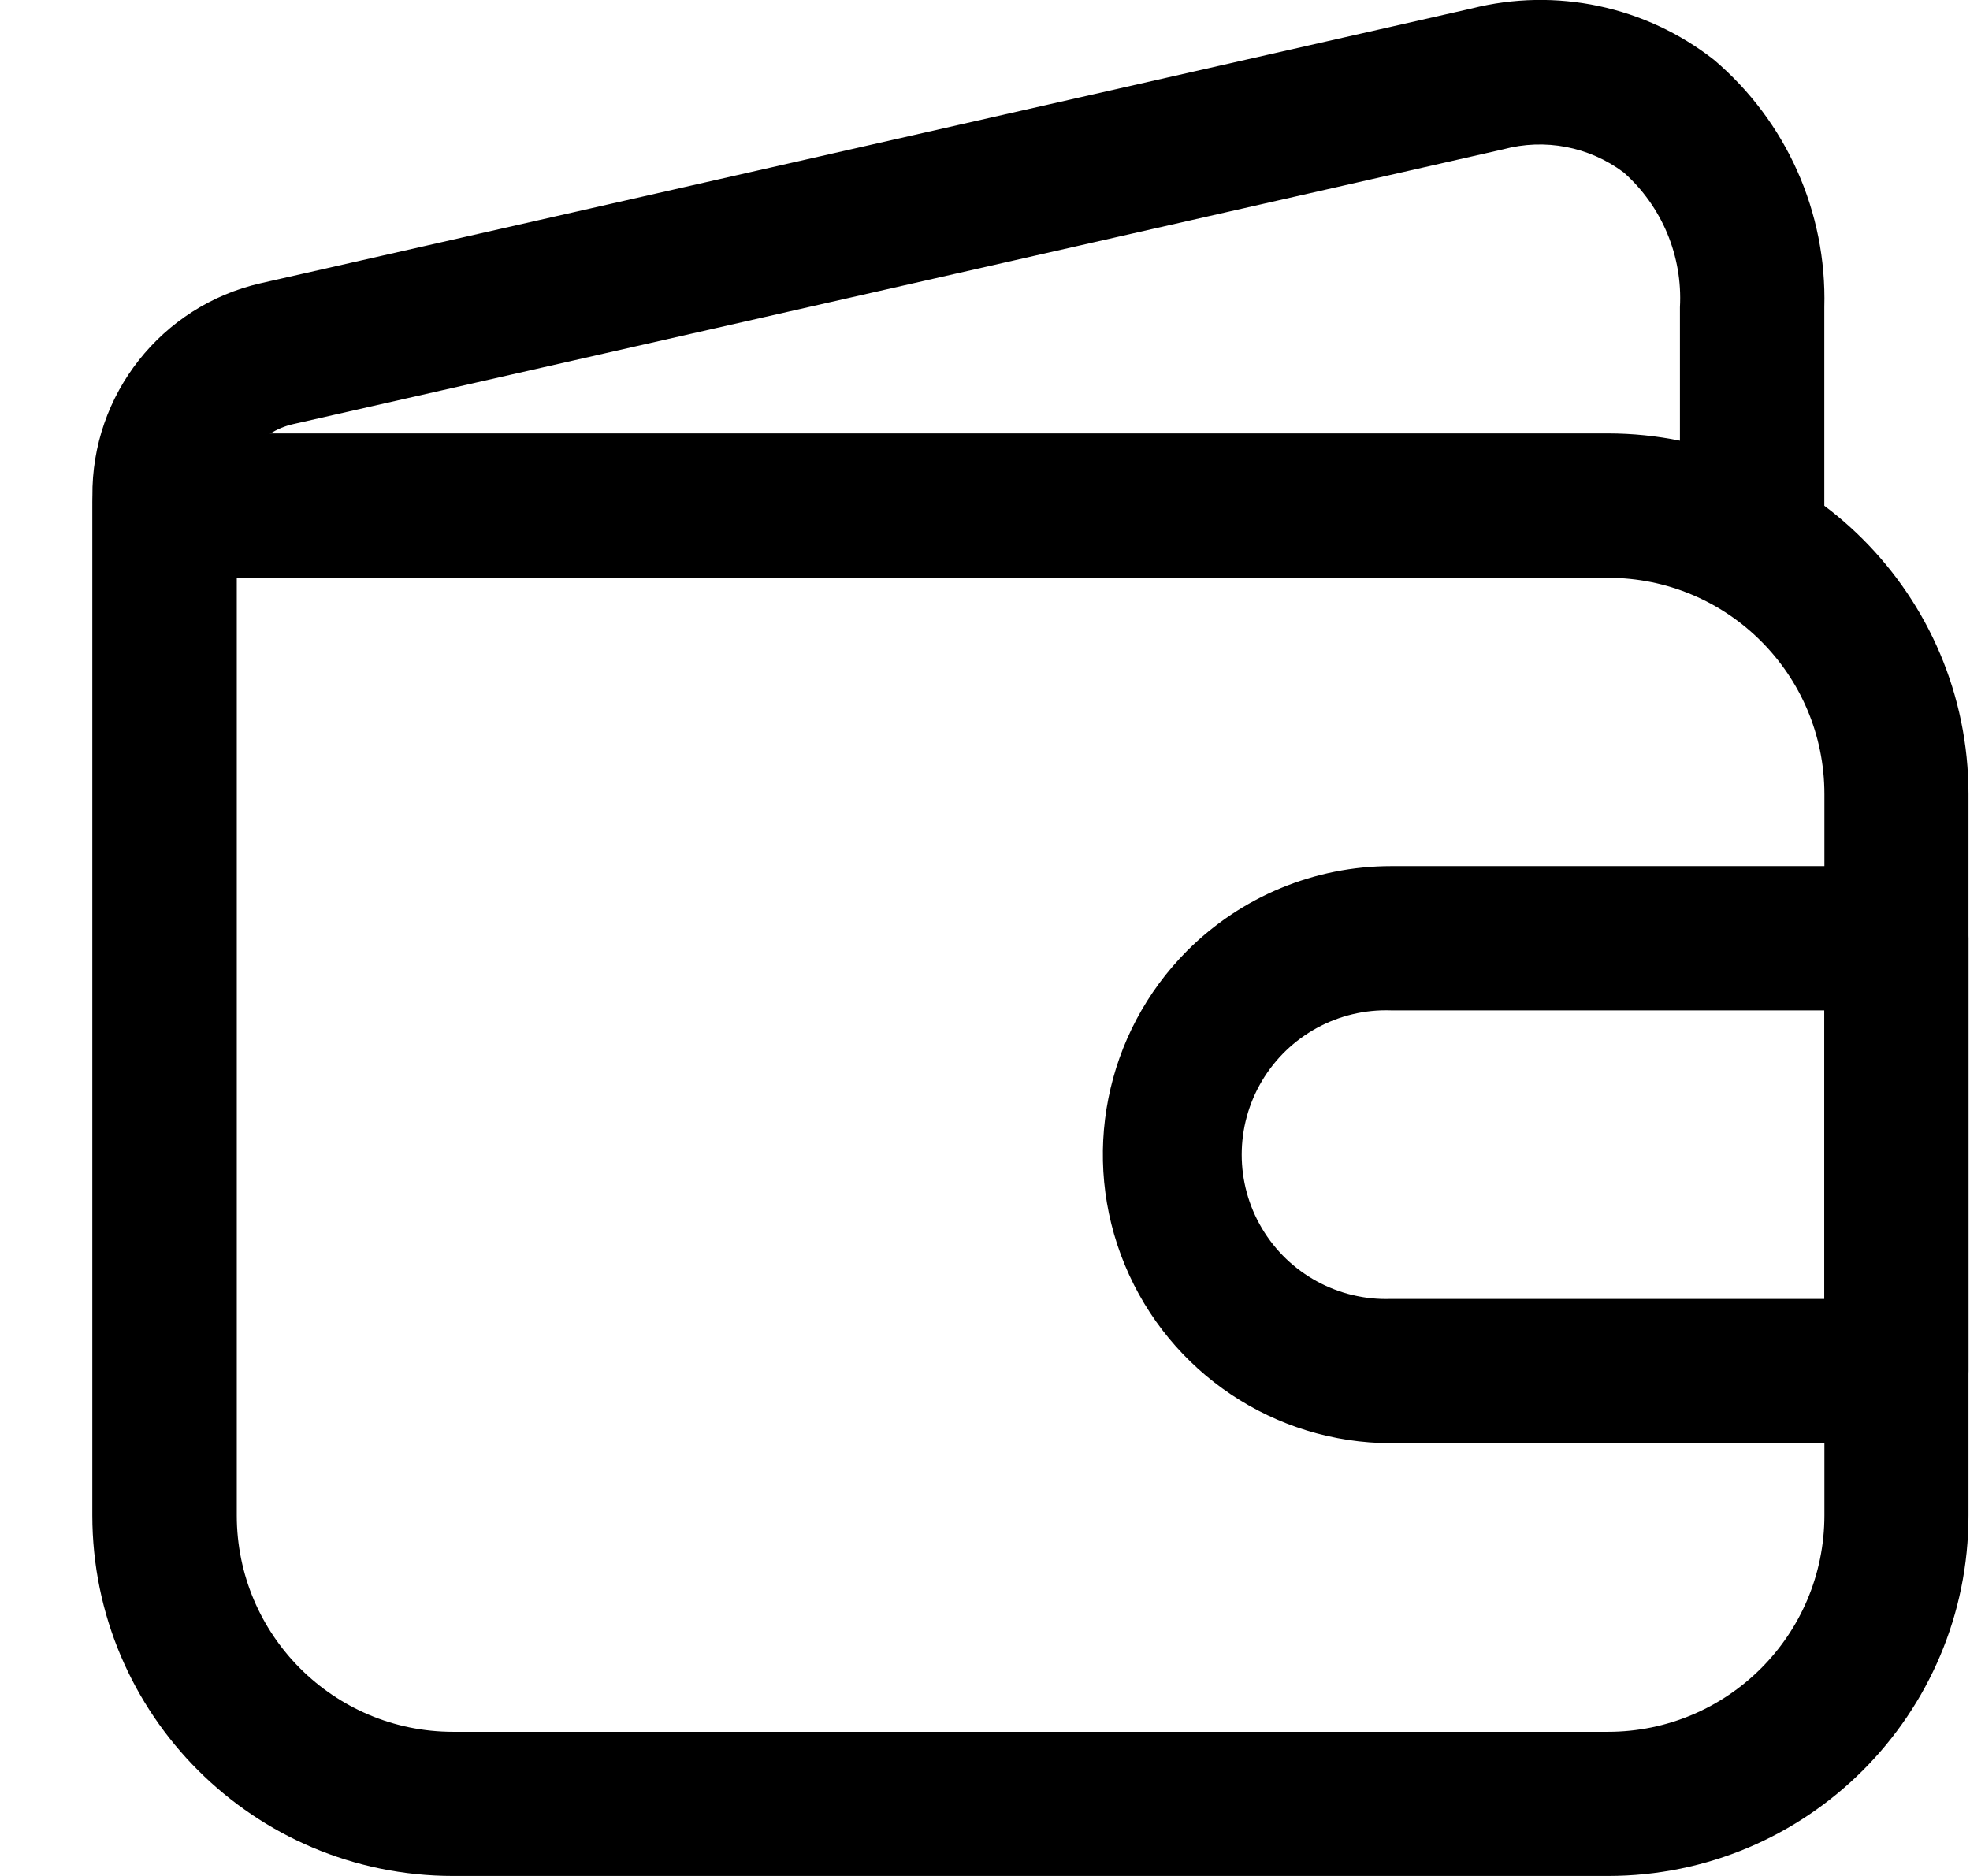
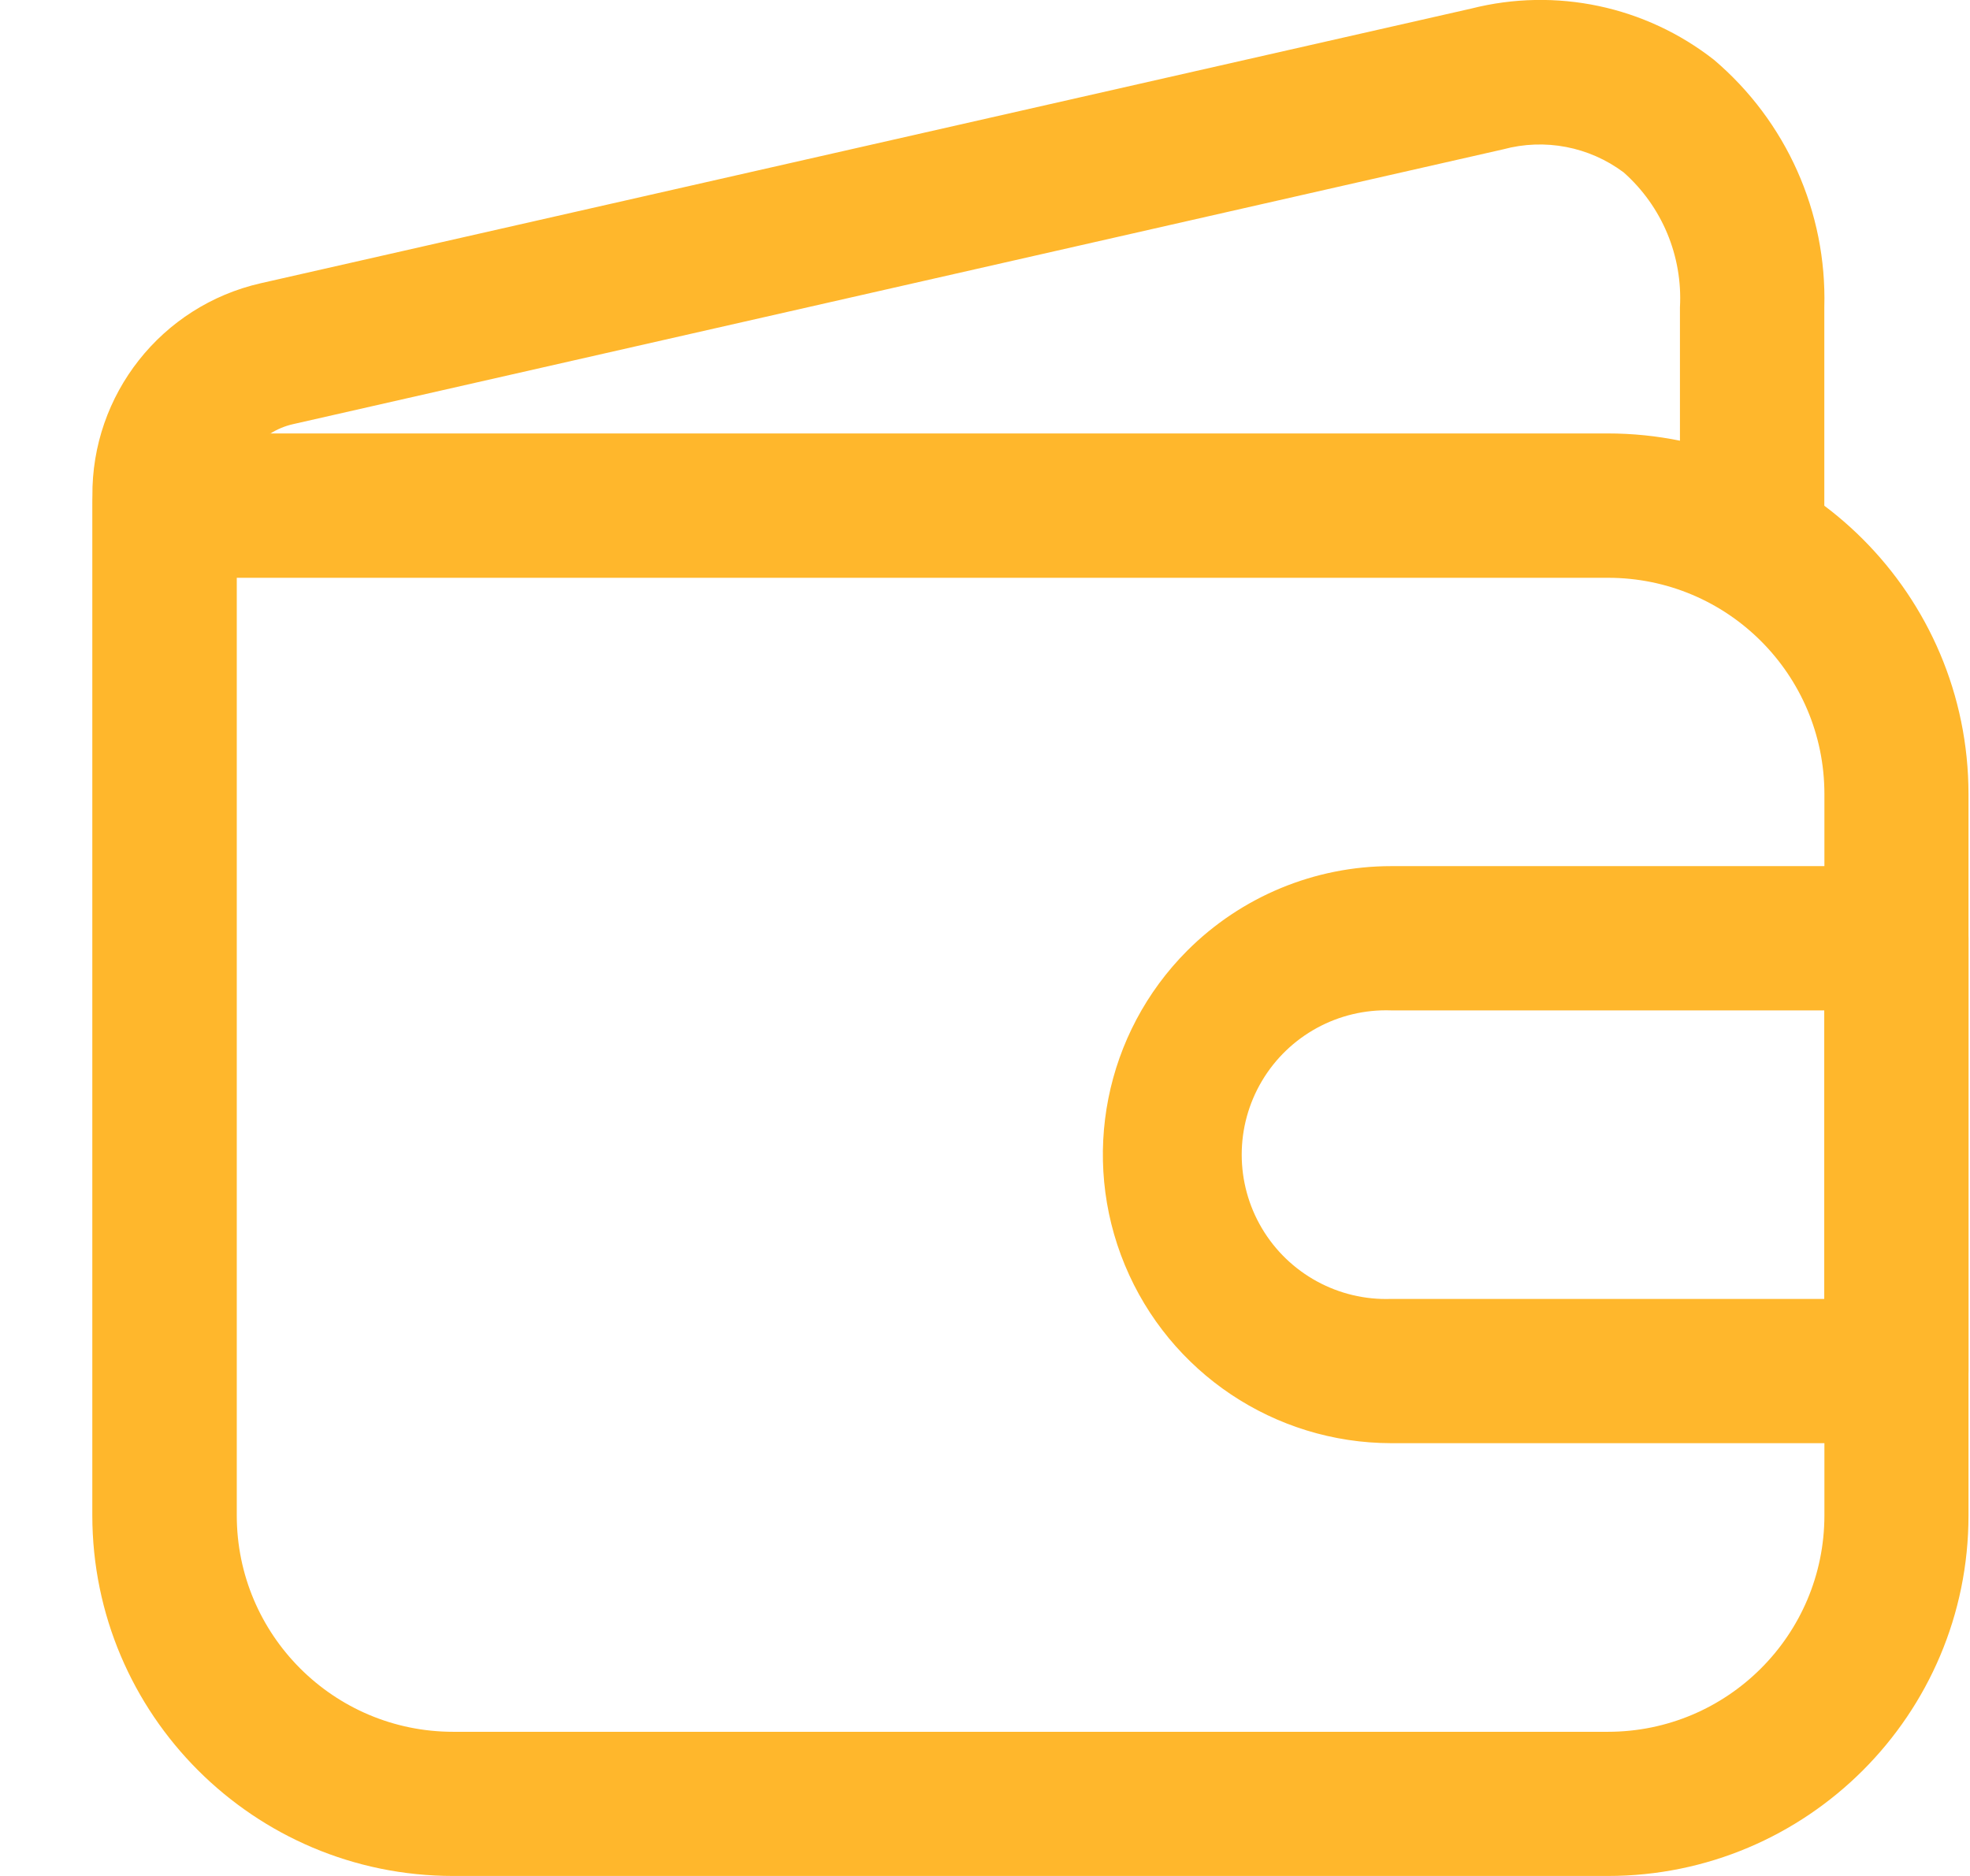
<svg xmlns="http://www.w3.org/2000/svg" viewBox="0 0 21 20" fill="none">
-   <path d="M17.139 20H4.83a3.847 3.847 0 0 1-3.846-3.845V5.39a.769.769 0 0 1 .77-.769h15.384a3.847 3.847 0 0 1 3.846 3.845v7.69A3.844 3.844 0 0 1 17.139 20ZM2.524 6.16v9.996a2.307 2.307 0 0 0 2.307 2.307H17.14a2.308 2.308 0 0 0 2.308-2.307v-7.69A2.306 2.306 0 0 0 17.14 6.16H2.524Z" fill="currentColor" />
-   <path d="M18.677 6.159a.77.77 0 0 1-.769-.77V3.276a1.79 1.79 0 0 0-.6-1.438 1.493 1.493 0 0 0-1.284-.246l-12.9 2.93a.77.77 0 0 0-.6.769.769.769 0 0 1-1.539 0A2.306 2.306 0 0 1 2.778 3.02L15.685.091a3 3 0 0 1 2.585.546 3.338 3.338 0 0 1 1.177 2.638V5.39a.77.77 0 0 1-.77.769Zm1.539 9.227H14.83a3.077 3.077 0 0 1-2.175-5.25 3.074 3.074 0 0 1 2.175-.902h5.385a.77.77 0 0 1 .769.77v4.613a.77.77 0 0 1-.77.769Zm-5.385-4.614a1.539 1.539 0 1 0 0 3.076h4.616v-3.076H14.83Z" fill="currentColor" />
+   <path d="M17.139 20H4.83a3.847 3.847 0 0 1-3.846-3.845V5.39a.769.769 0 0 1 .77-.769h15.384a3.847 3.847 0 0 1 3.846 3.845v7.69A3.844 3.844 0 0 1 17.139 20ZM2.524 6.16v9.996a2.307 2.307 0 0 0 2.307 2.307H17.14a2.308 2.308 0 0 0 2.308-2.307v-7.69A2.306 2.306 0 0 0 17.14 6.16H2.524Z" fill="#ffb72c" />
+   <path d="M18.677 6.159a.77.77 0 0 1-.769-.77V3.276a1.79 1.79 0 0 0-.6-1.438 1.493 1.493 0 0 0-1.284-.246l-12.9 2.93a.77.77 0 0 0-.6.769.769.769 0 0 1-1.539 0A2.306 2.306 0 0 1 2.778 3.02L15.685.091a3 3 0 0 1 2.585.546 3.338 3.338 0 0 1 1.177 2.638V5.39a.77.77 0 0 1-.77.769Zm1.539 9.227H14.83a3.077 3.077 0 0 1-2.175-5.25 3.074 3.074 0 0 1 2.175-.902h5.385a.77.77 0 0 1 .769.77v4.613a.77.77 0 0 1-.77.769Zm-5.385-4.614a1.539 1.539 0 1 0 0 3.076h4.616v-3.076H14.83Z" fill="#ffb72c" />
</svg>
